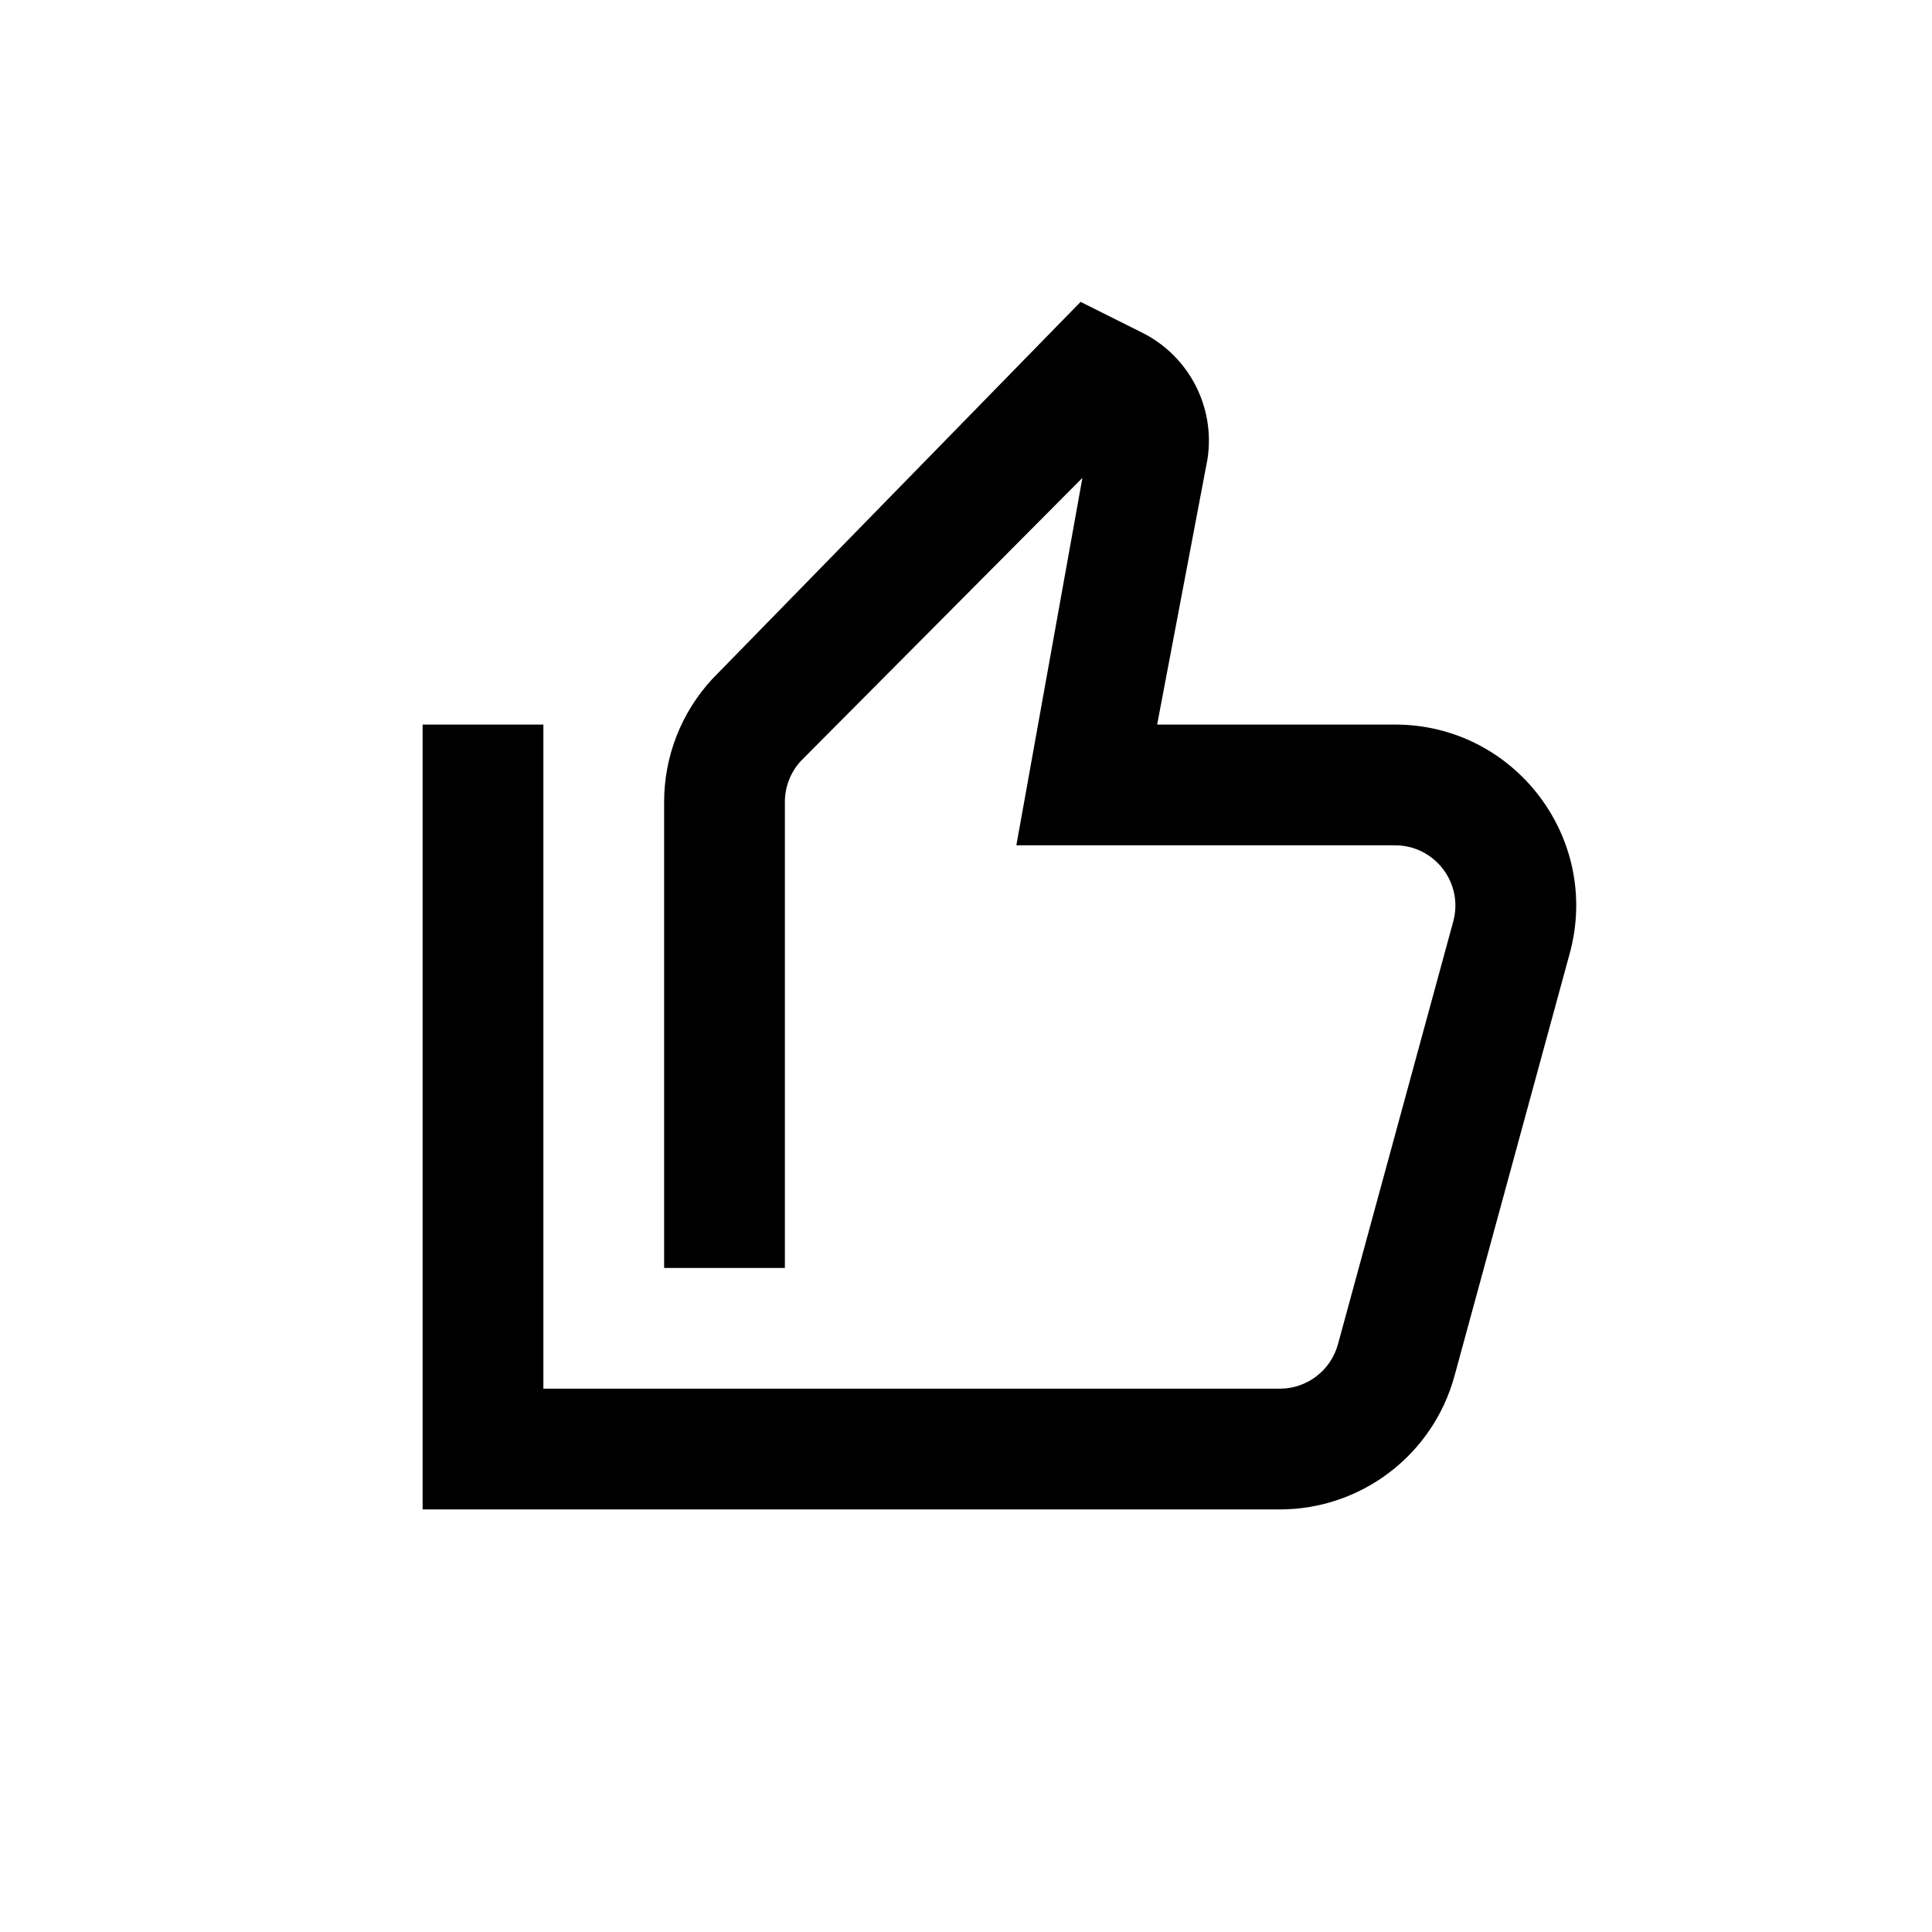
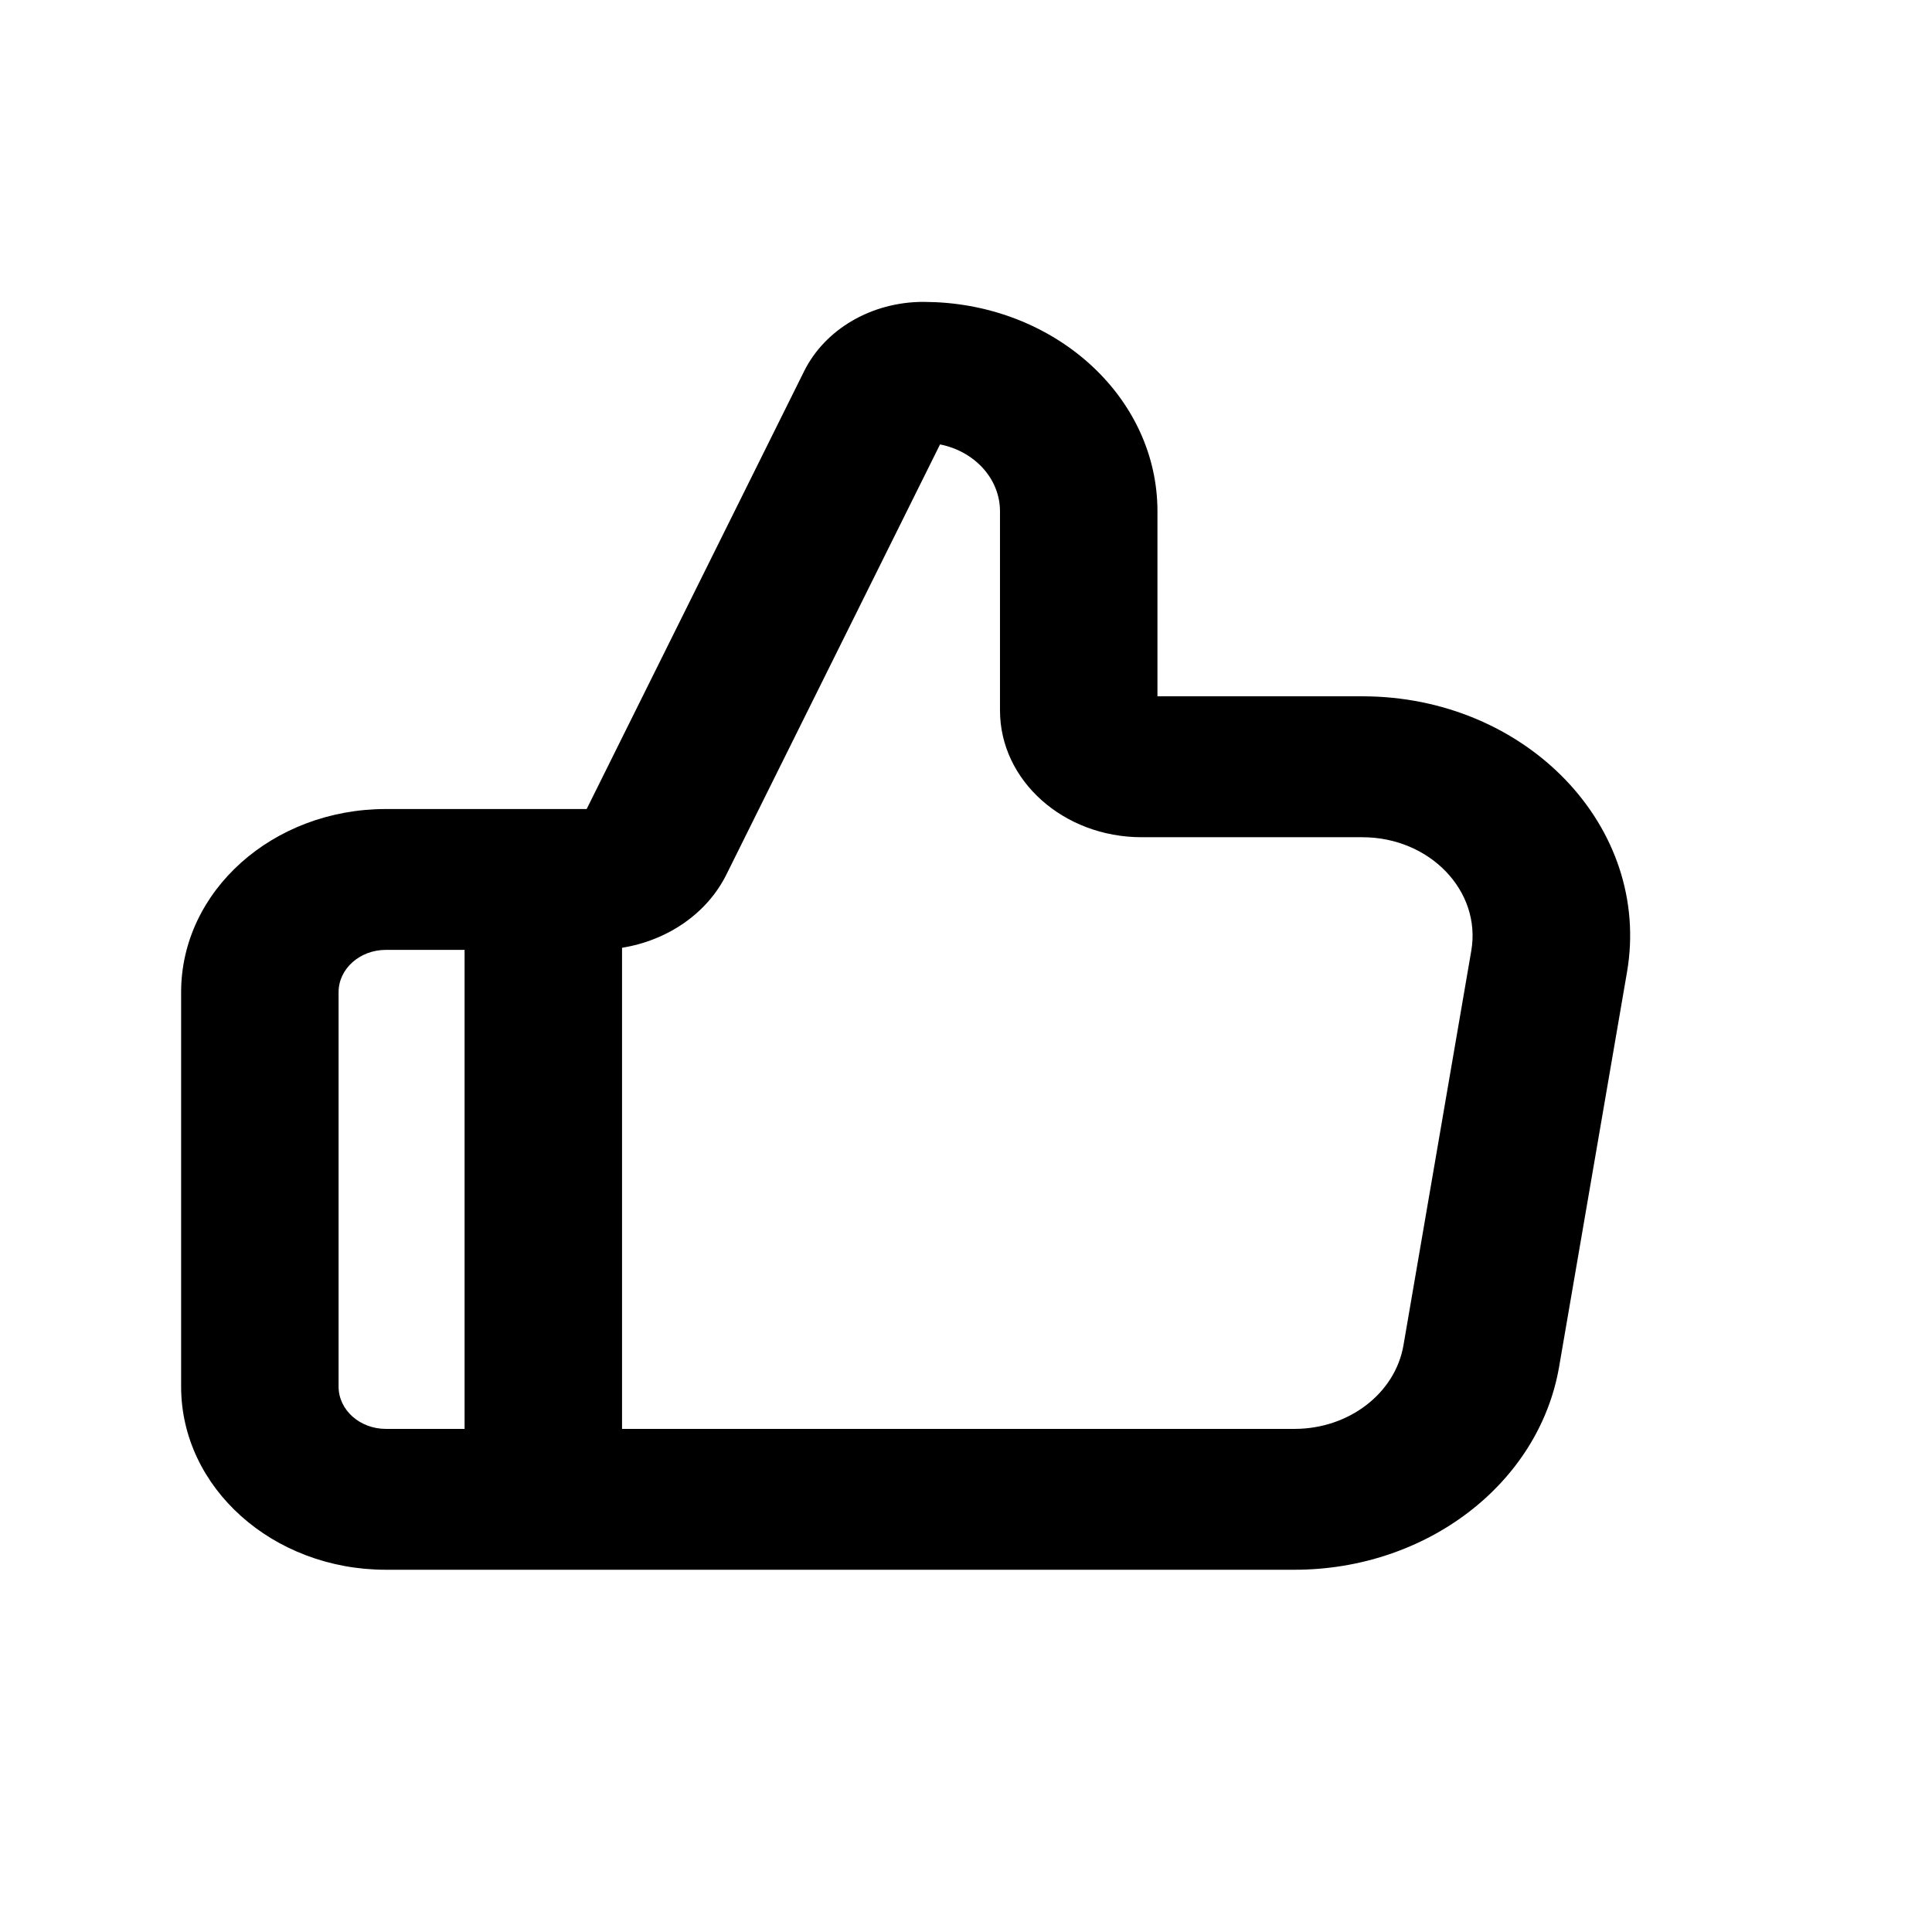
<svg xmlns="http://www.w3.org/2000/svg" width="32" height="32" viewBox="0 0 32 32" fill="none">
-   <path fill-rule="evenodd" clip-rule="evenodd" d="M17.898 5L18.918 5.51C19.695 5.899 20.132 6.744 20 7.603L19.166 12.001H23.106C25.084 12.001 26.52 13.882 26 15.79L24.091 22.79C23.735 24.095 22.549 25.001 21.197 25.001H7V12.001H9V23.001H21.197C21.648 23.001 22.043 22.699 22.161 22.264L24.07 15.264C24.244 14.627 23.765 14.001 23.106 14.001H16.834L17.928 7.915L13.265 12.604C13.095 12.789 13 13.031 13 13.283V21.001H11V13.283C11 12.528 11.284 11.802 11.796 11.248L17.898 5Z" fill="currentColor" />
+   <path d="M16.563 8.468C16.563 7.926 16.138 7.473 15.57 7.361L12.031 14.486C11.712 15.129 11.059 15.576 10.303 15.698V23.667H21.441C22.342 23.667 23.109 23.078 23.246 22.281L24.369 15.748C24.539 14.759 23.683 13.867 22.564 13.867H18.91C17.614 13.867 16.563 12.927 16.563 11.767V8.468ZM5.608 22.967C5.608 23.353 5.959 23.667 6.391 23.667H7.695V15.733H6.391C5.959 15.733 5.608 16.047 5.608 16.433V22.967ZM19.171 11.533H22.564C25.282 11.533 27.361 13.7 26.948 16.103L25.824 22.637C25.491 24.572 23.629 26 21.441 26H6.391C4.518 26 3 24.642 3 22.967V16.433C3 14.758 4.518 13.4 6.391 13.4H9.717L13.319 6.148C13.666 5.45 14.44 5 15.294 5L15.494 5.005C17.542 5.098 19.171 6.613 19.171 8.468V11.533Z" fill="currentColor" />
</svg>
